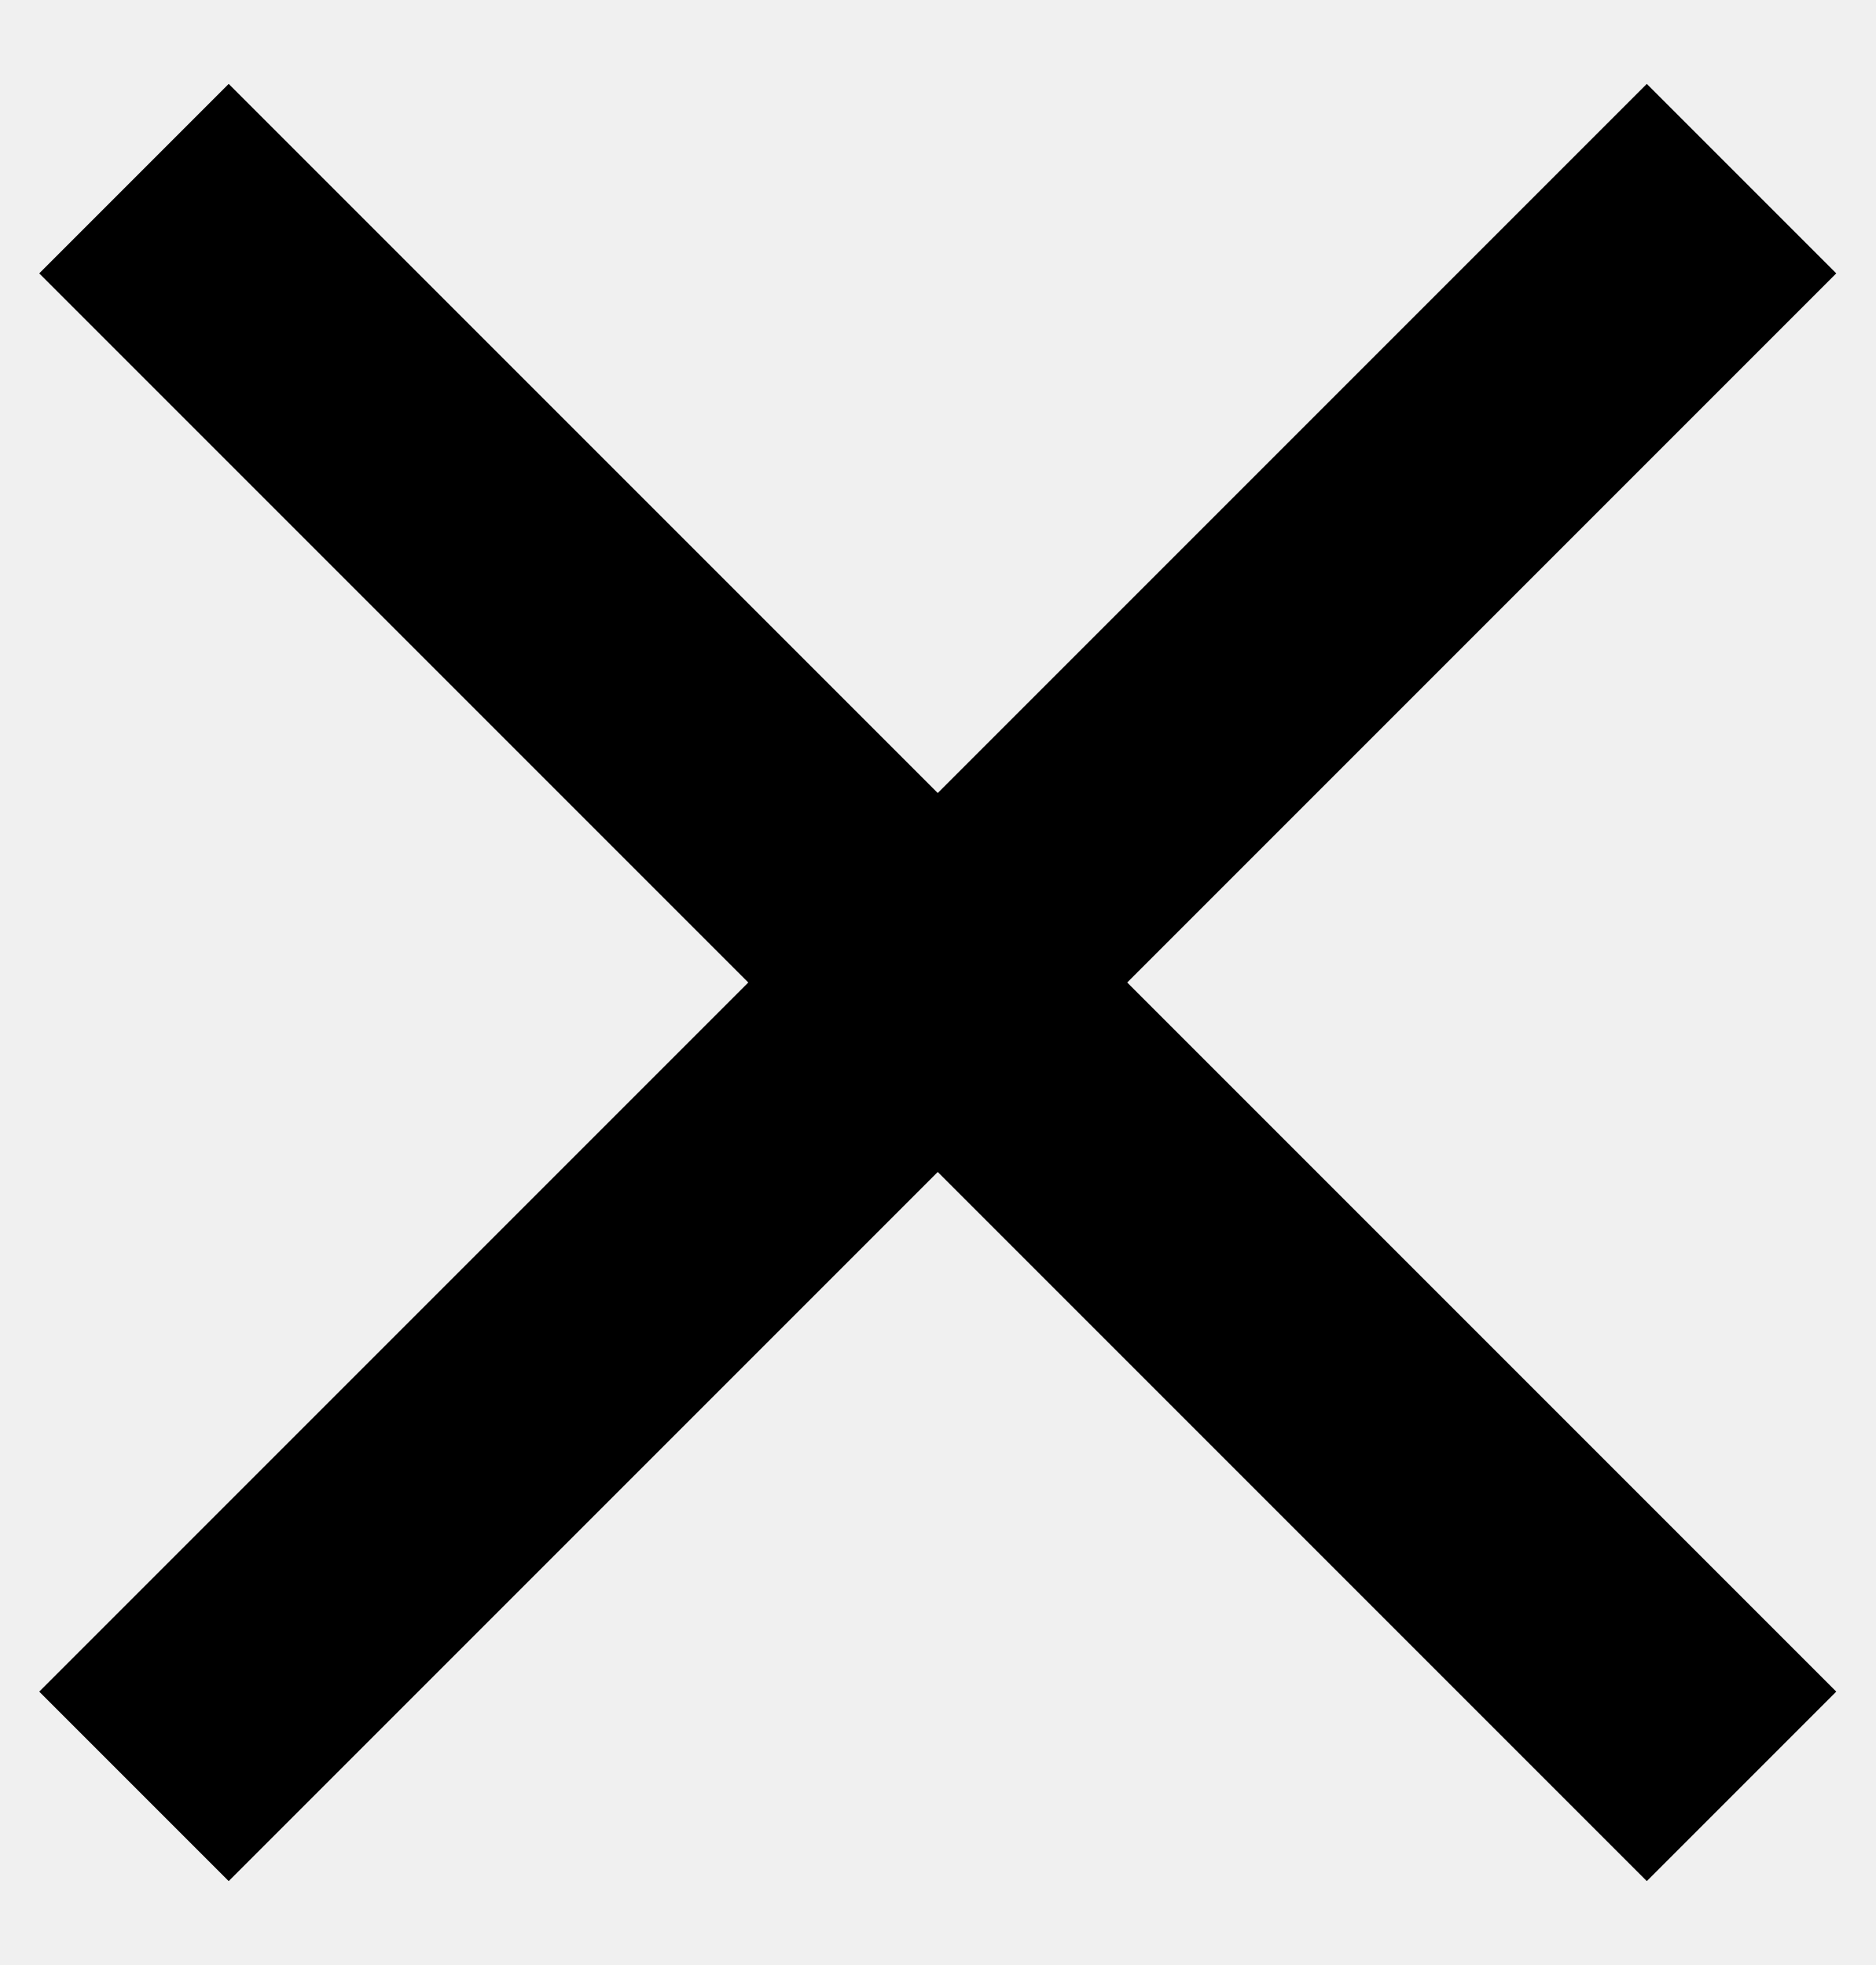
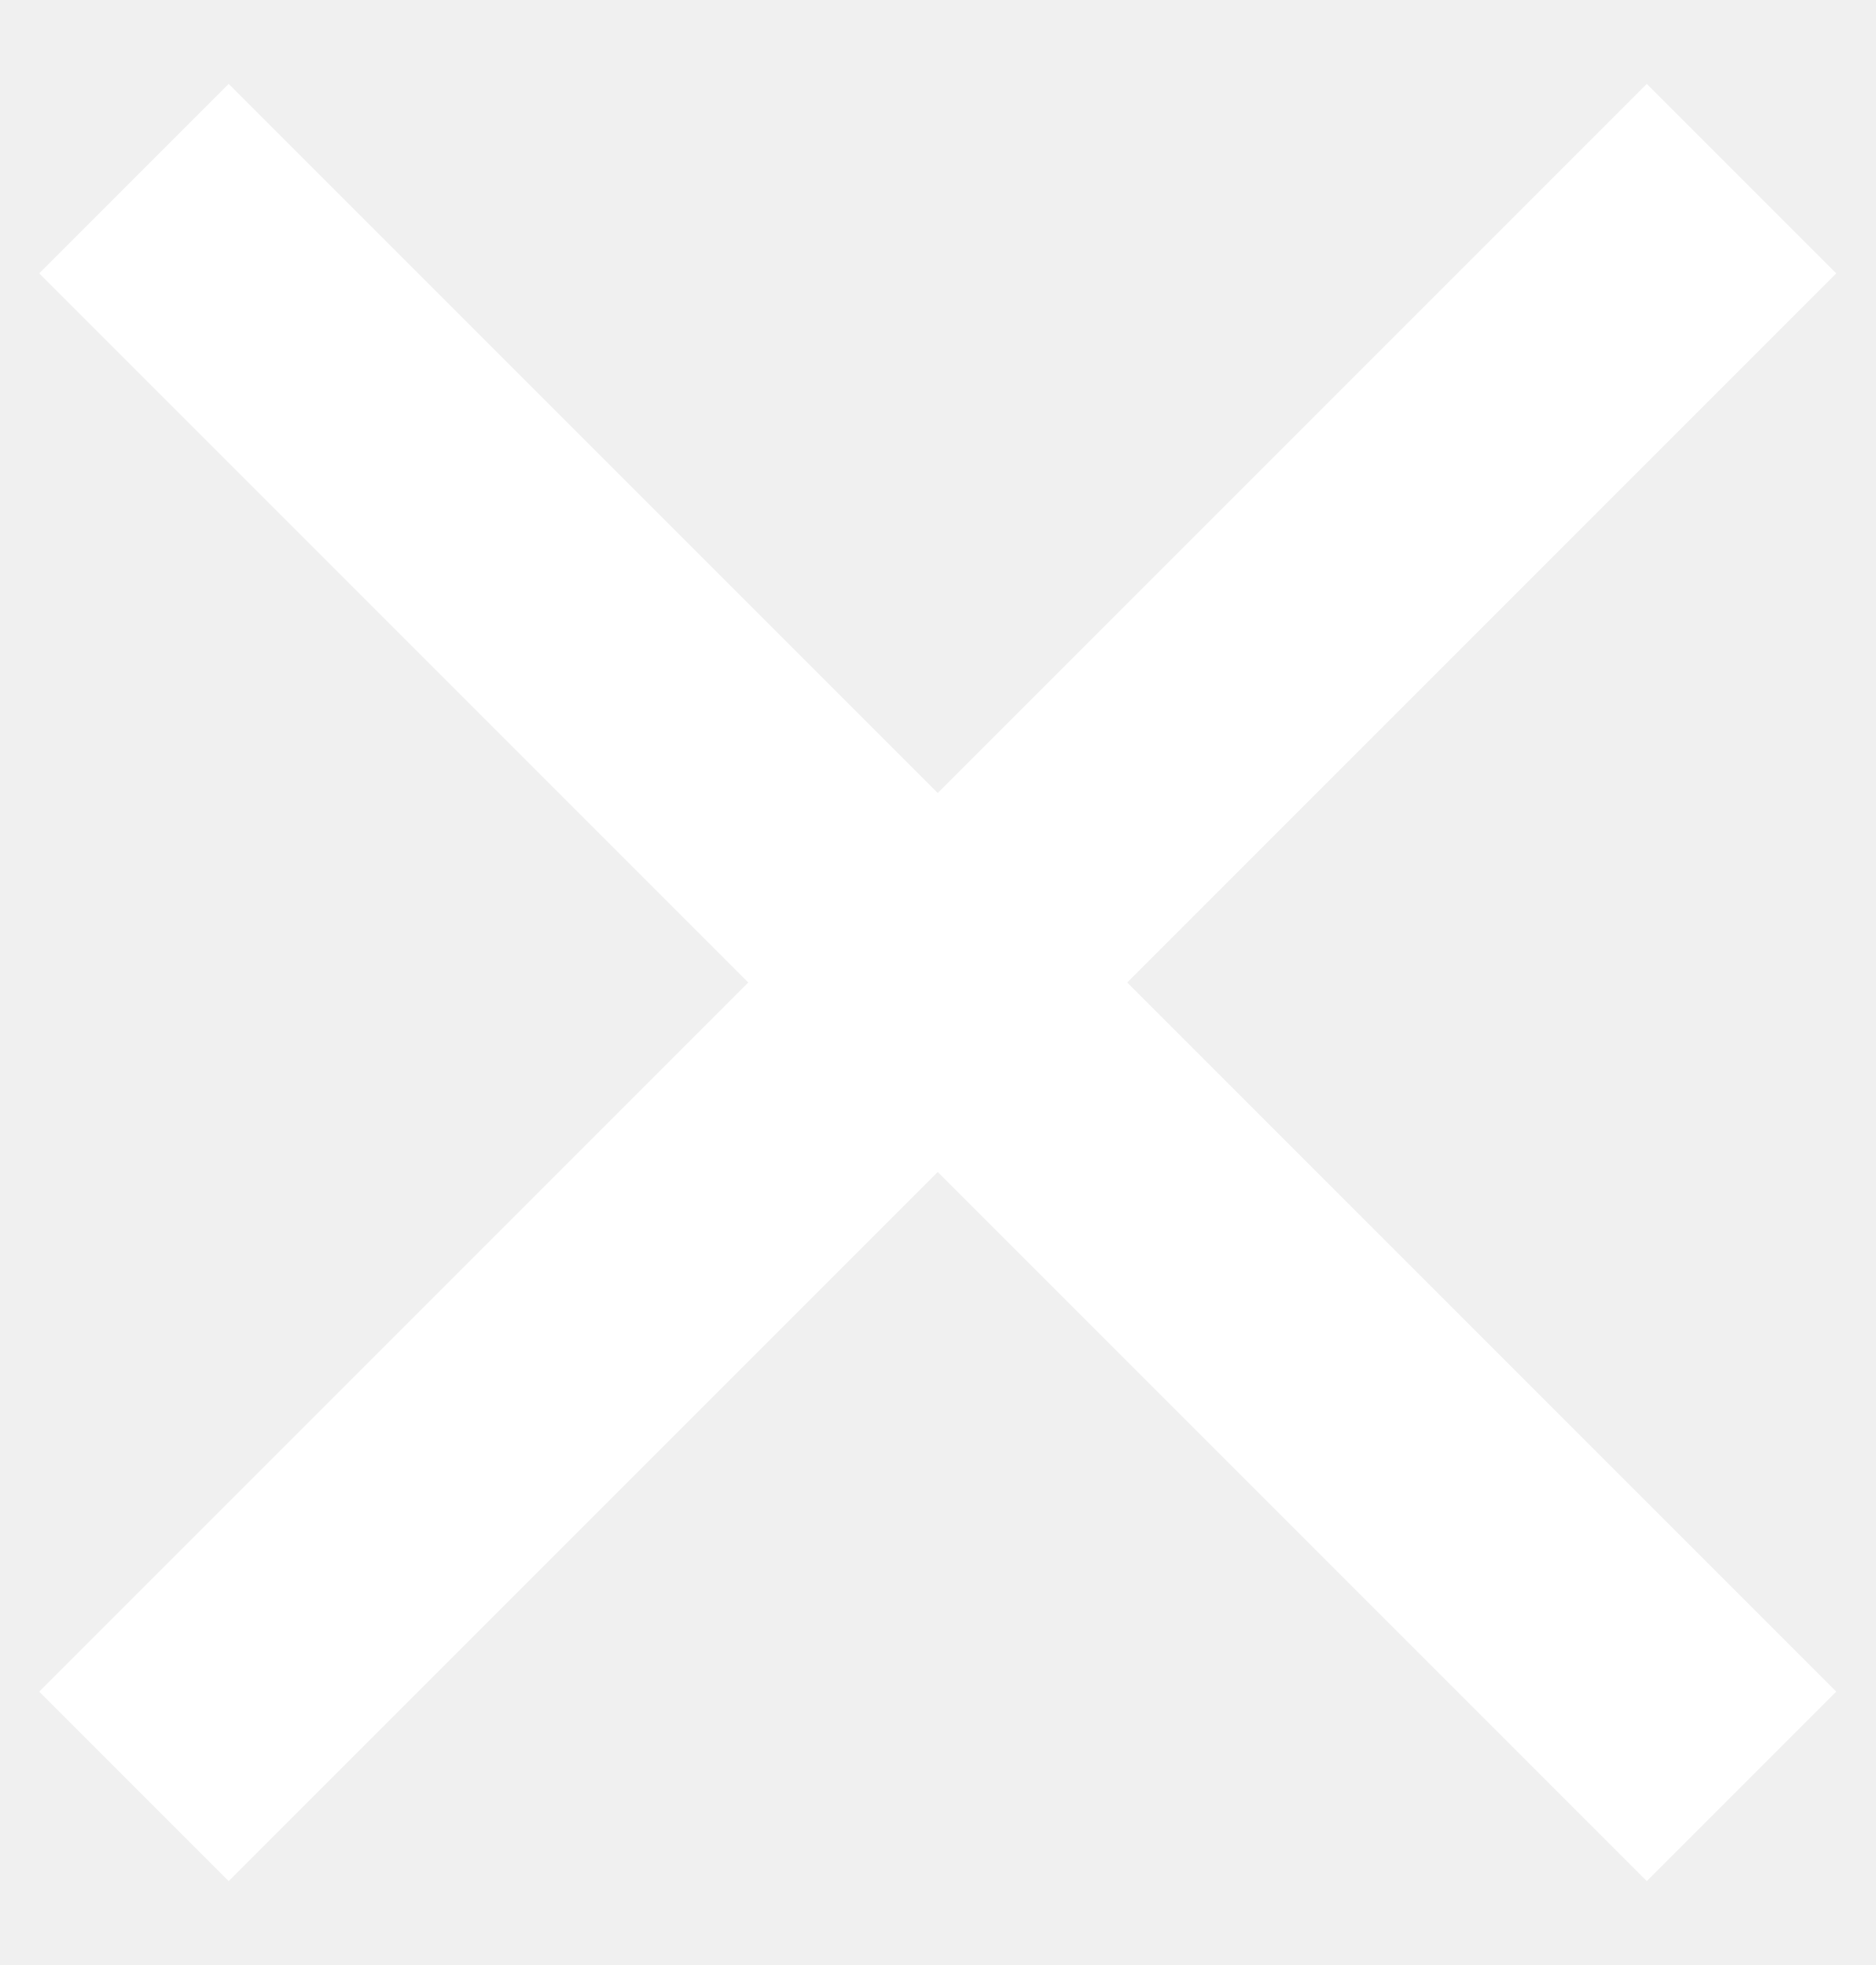
<svg xmlns="http://www.w3.org/2000/svg" width="21" height="22" viewBox="0 0 21 22" fill="none">
-   <path d="M1.5 2L10.5 11M19.5 20L10.5 11M10.5 11L1.5 20M10.5 11L19.5 2" stroke="black" stroke-width="3" />
+   <path d="M1.5 2L10.5 11M19.5 20L10.5 11M10.5 11L1.5 20M10.5 11L19.5 2" stroke="white" stroke-width="3" />
</svg>
